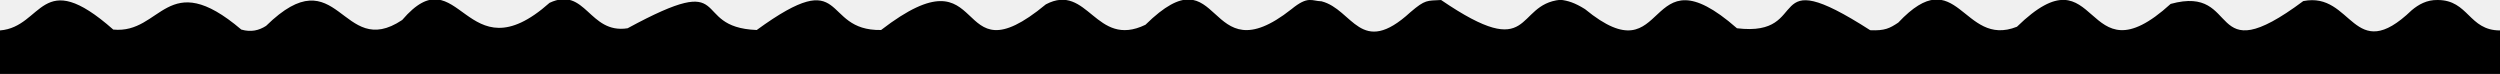
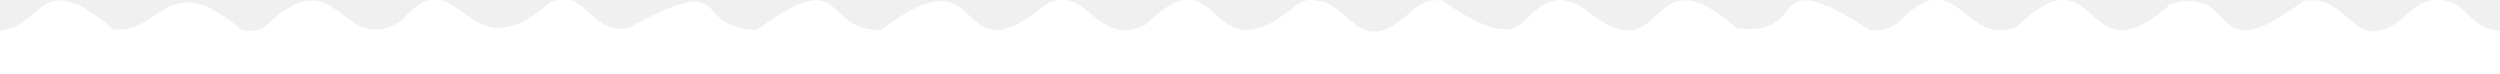
<svg xmlns="http://www.w3.org/2000/svg" version="1.1" id="Layer_1" x="0px" y="0px" viewBox="0 0 1150 34" style="enable-background:new 0 0 1150 34;" xml:space="preserve">
  <style type="text/css">
- 	.st0{fill:#000000;}
+ 	.st0{fill:#ffffff;}
</style>
  <path class="st0" d="M1121.3,0c-5-0.1-8.8,2.1-11.9,4.7c-27.1,26-27.1-8.8-49.9-4.2c-45.4,33.8-28-7.8-61,1.3  c-41,37.3-31.9-27.3-70.7,10.5c-25.1,10-27.2-31-54.6-1.9c-3.9,2.6-6.2,3.8-12.9,3.5c-50.8-32.6-25.8,3.4-61.3-0.9  c-43.5-38.1-30.4,23.6-69.9-8.8c-4.8-3-7.9-3.9-11.3-4.3C696.4,2,706,29.4,662.9,0c-6.5,0.4-7.2-0.3-14.1,5.6  c-23,21.1-26.4-1.3-40.9-5c-4.5-0.1-6.1-2.7-13.8,3.6C553.8,36,563-24.1,526.9,11.4c-23,11.1-26.4-19.6-45.8-9.4  c-44.5,36.8-24.6-27.6-75.8,11.8c-28.1,0.5-14.6-31-57.2,0c-31.7-1.2-8.9-28.2-59.4-0.8c-17.8,2.8-19.2-19.5-35.9-11.7  c-39.1,34.7-41.2-23.1-67.8,7.9c-28.1,18.8-29.1-30.1-62.6,2.7c-3.3,2.1-6.9,3-11.4,1.7c-34.4-29.2-36.5,2.2-58.9,0  C18.5-16,20,12.4,0,14v20h1150V14C1135.6,14,1135.6,0,1121.3,0z" />
</svg>
